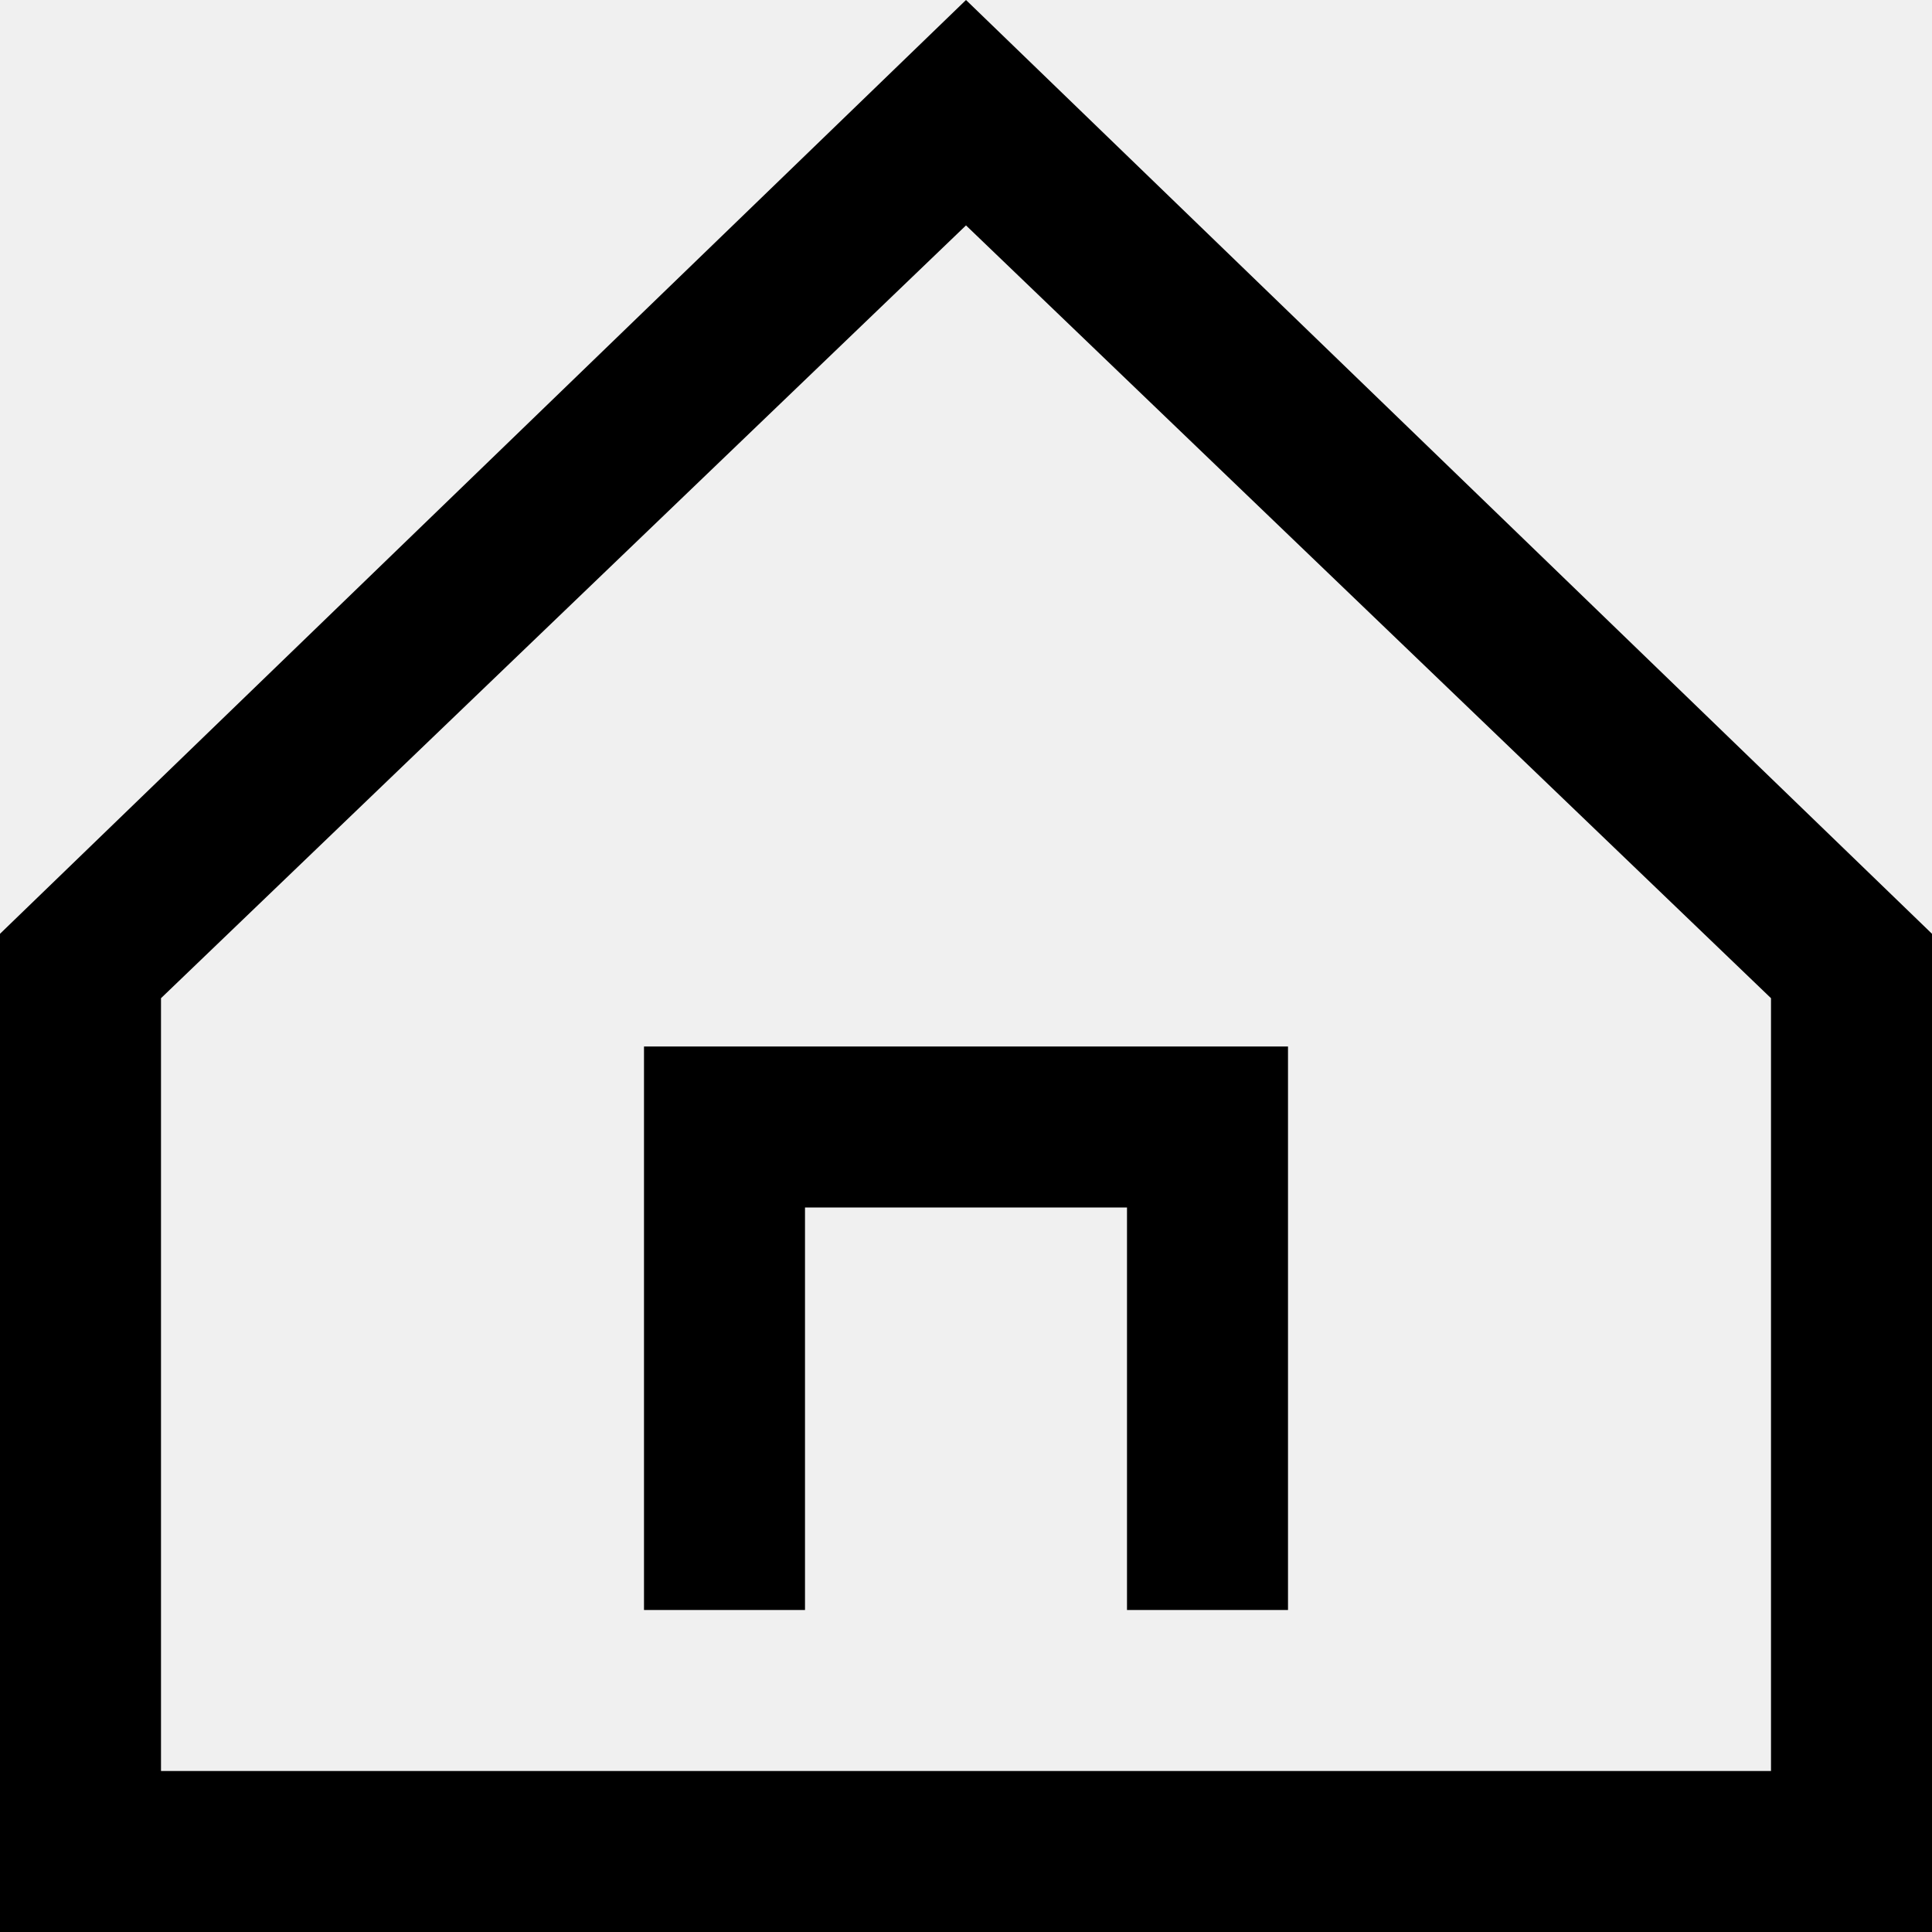
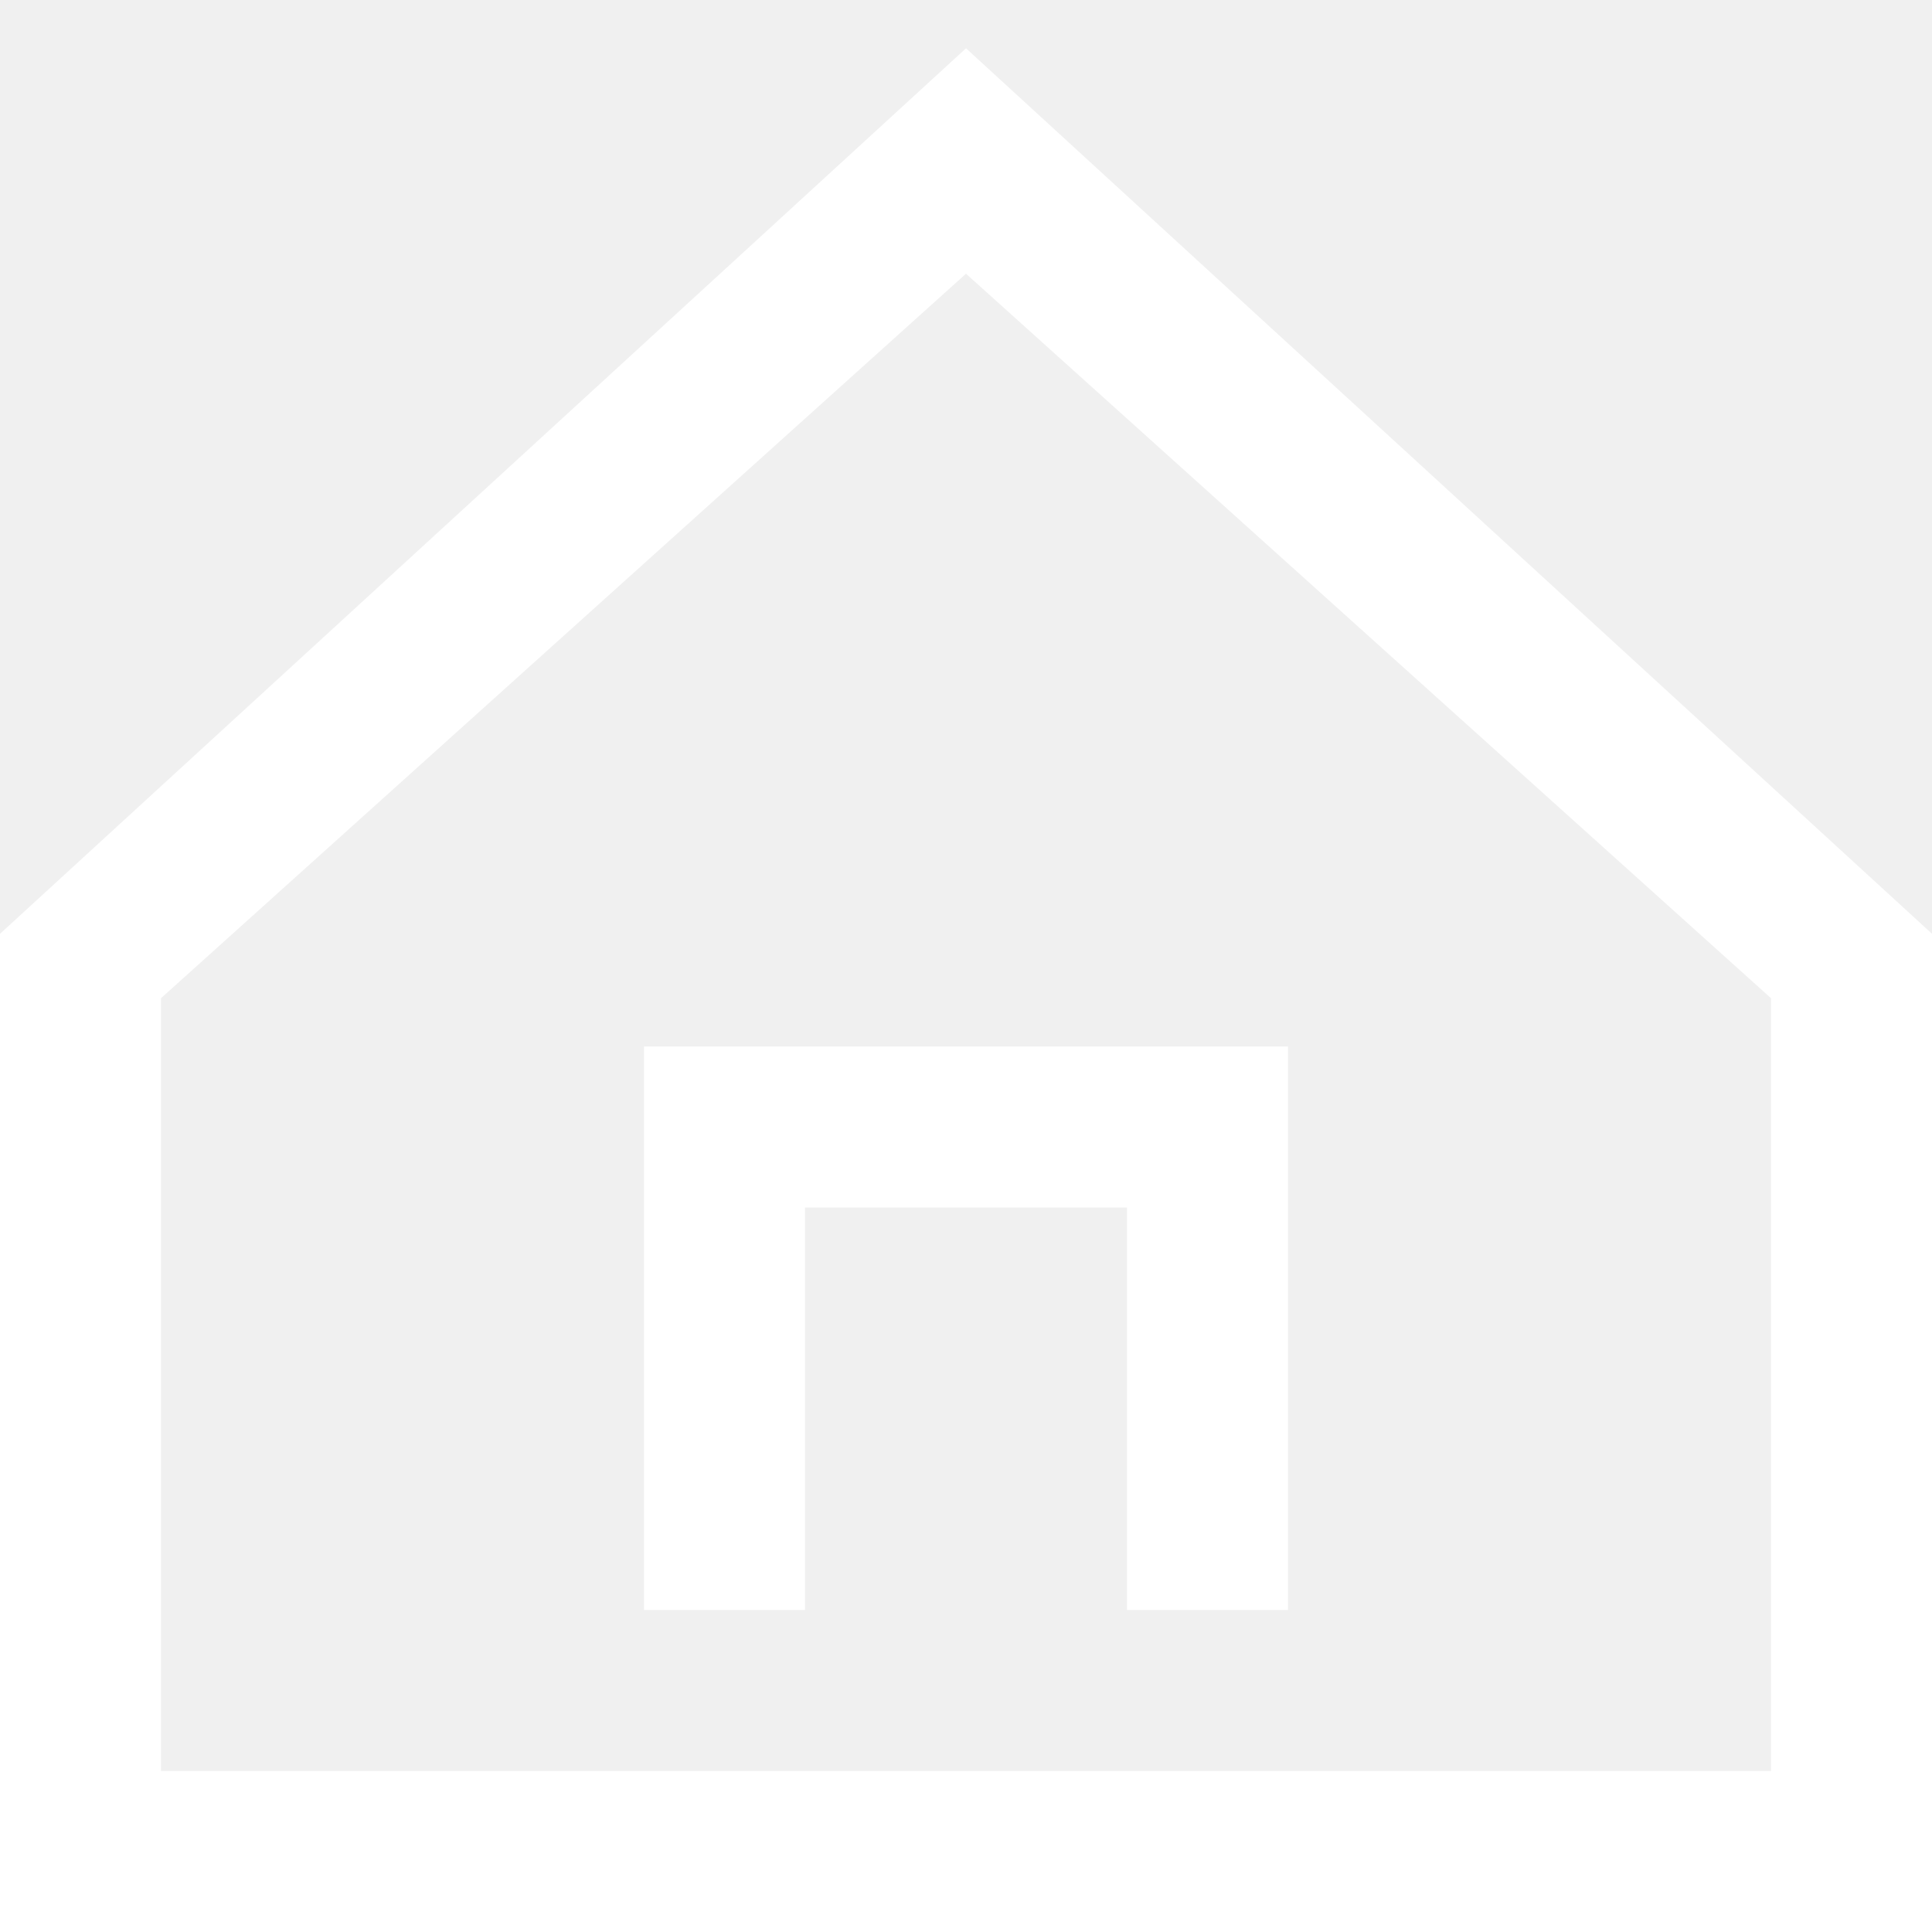
<svg xmlns="http://www.w3.org/2000/svg" width="12" height="12" viewBox="0 0 12 12" fill="none">
-   <path d="M6 0L0 5.8V12H12V5.8L6 0ZM11 11H1V6.2L6 1.4L11 6.2V11Z" fill="black" />
-   <path d="M4 10H5V7.5H7V10H8V6.5H4V10Z" fill="black" />
+   <path d="M6 0.3L0 5.8V12H12V5.8L6 0.3ZM11 11H1V6.2L6 1.7L11 6.2V11Z" fill="white" />
+   <path d="M4 10H5V7.5H7V10H8V6.5H4V10Z" fill="white" />
</svg>
